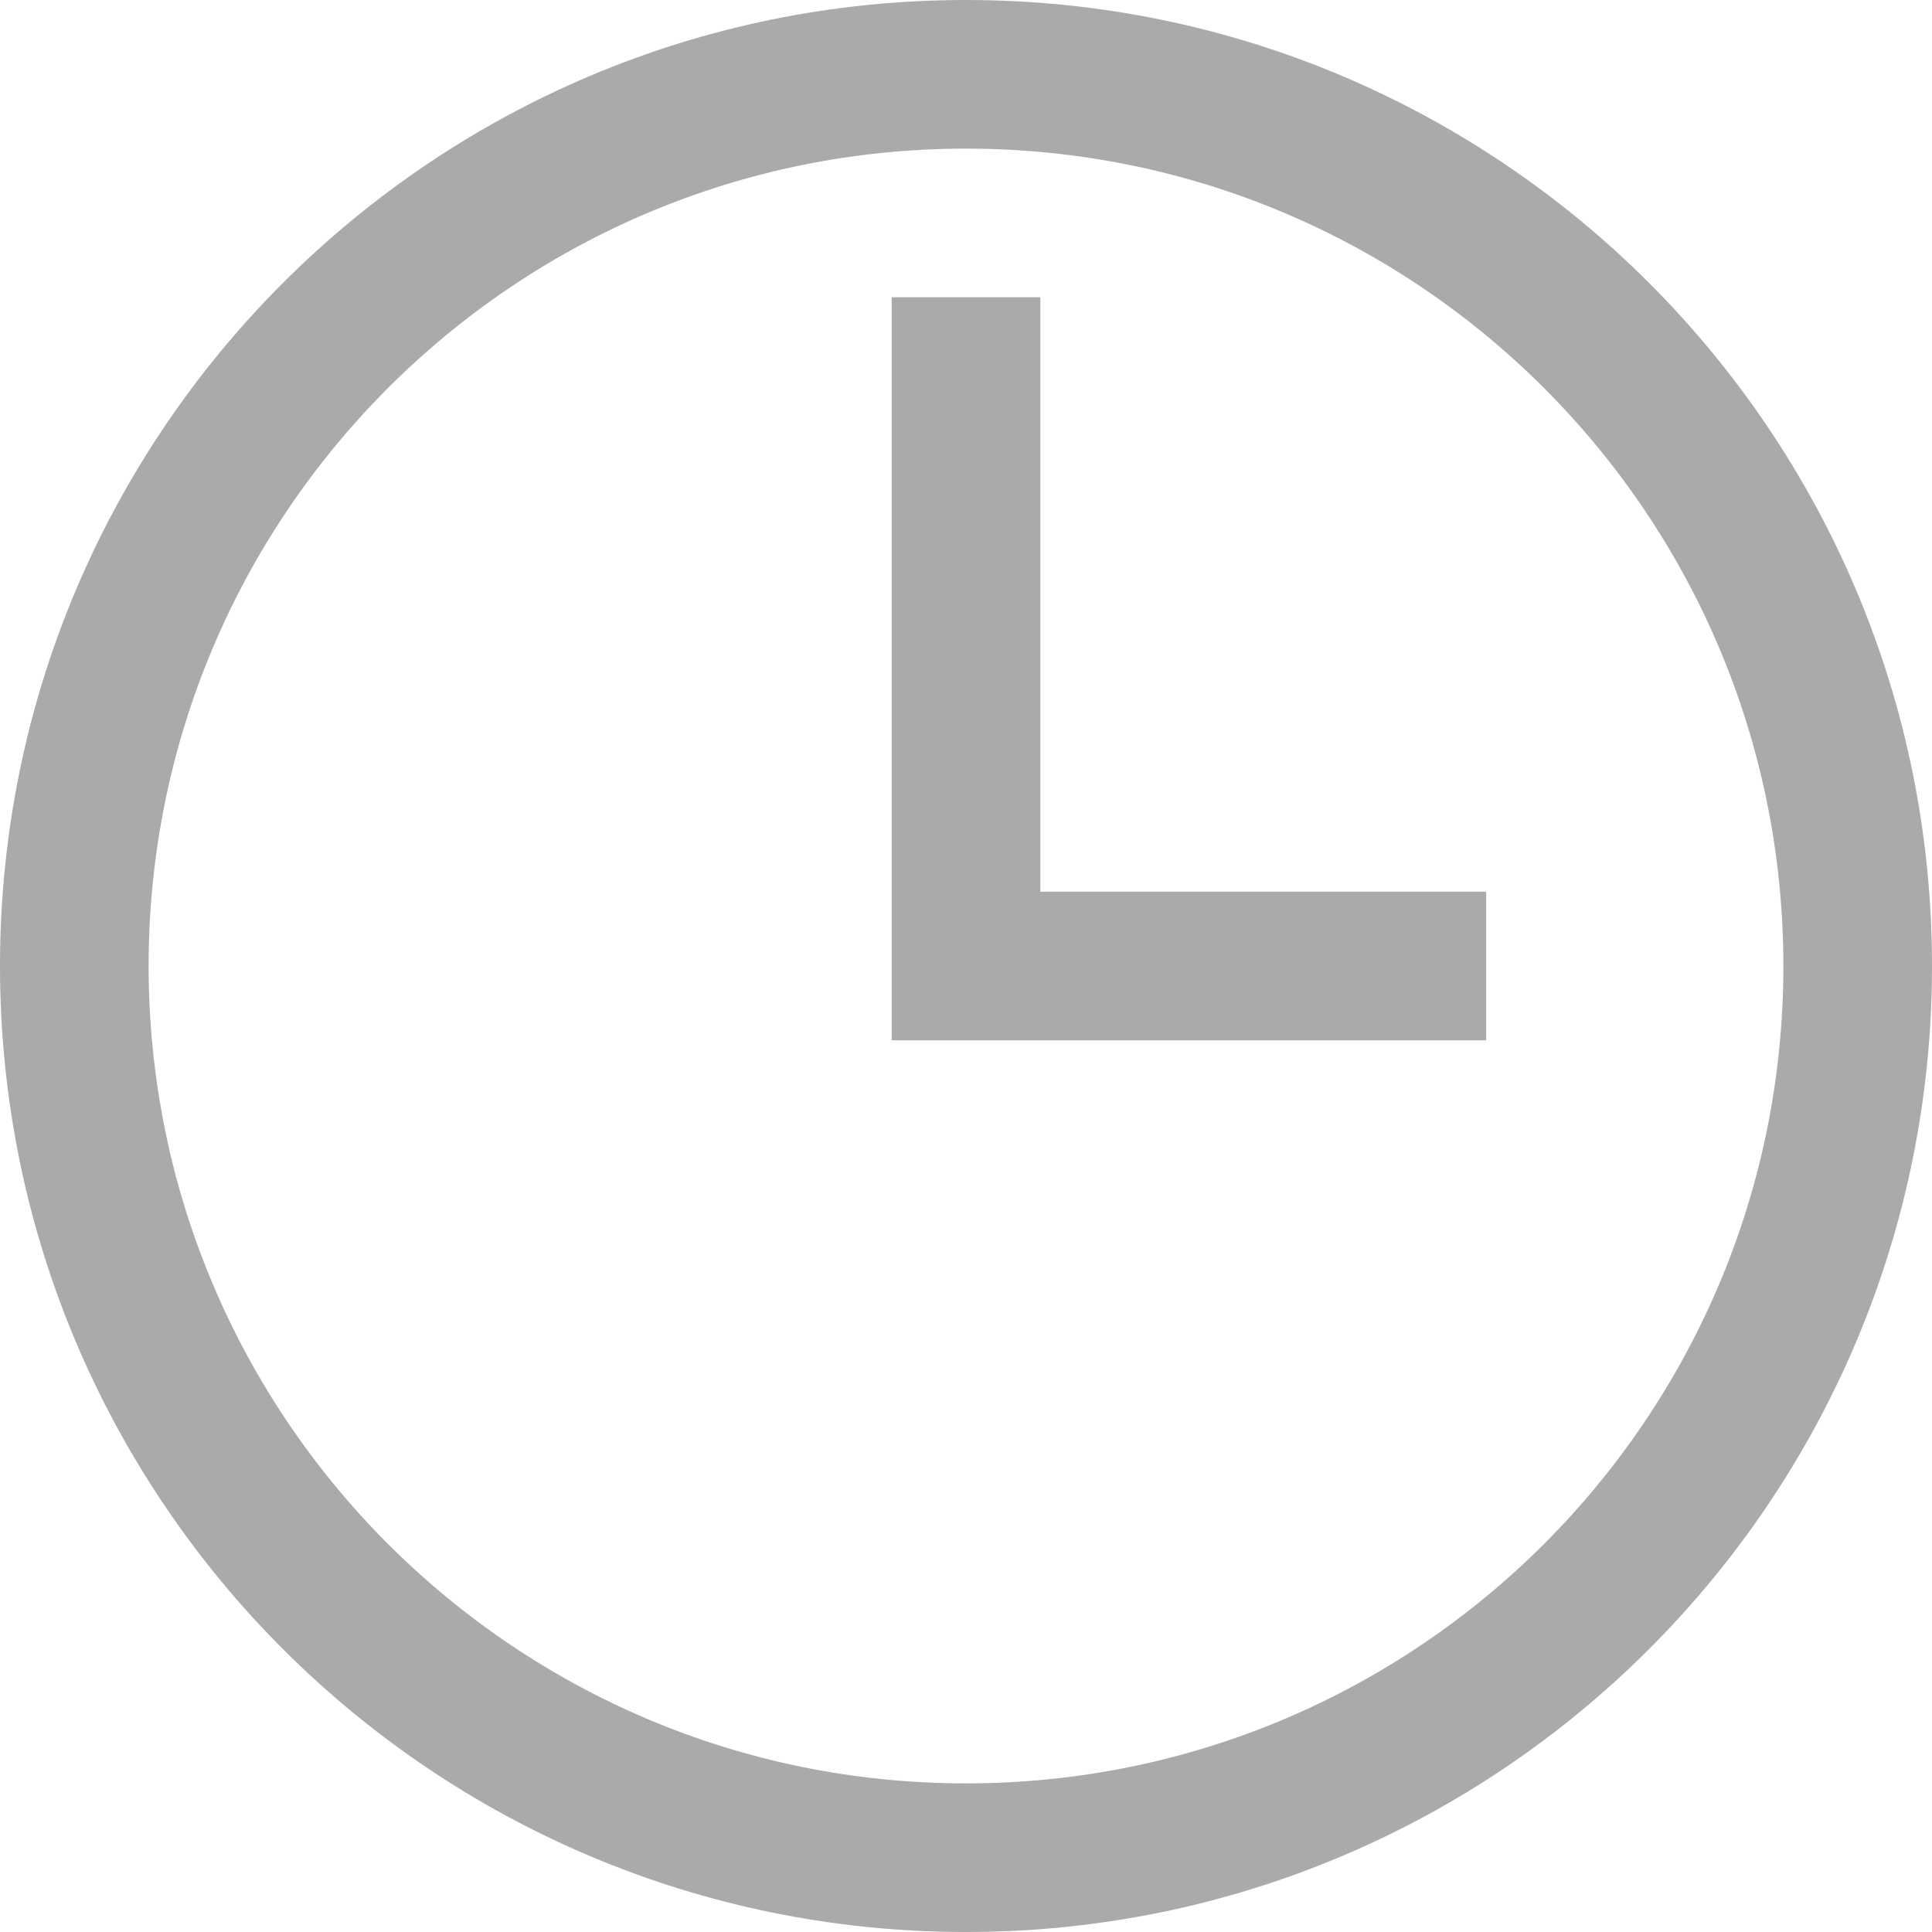
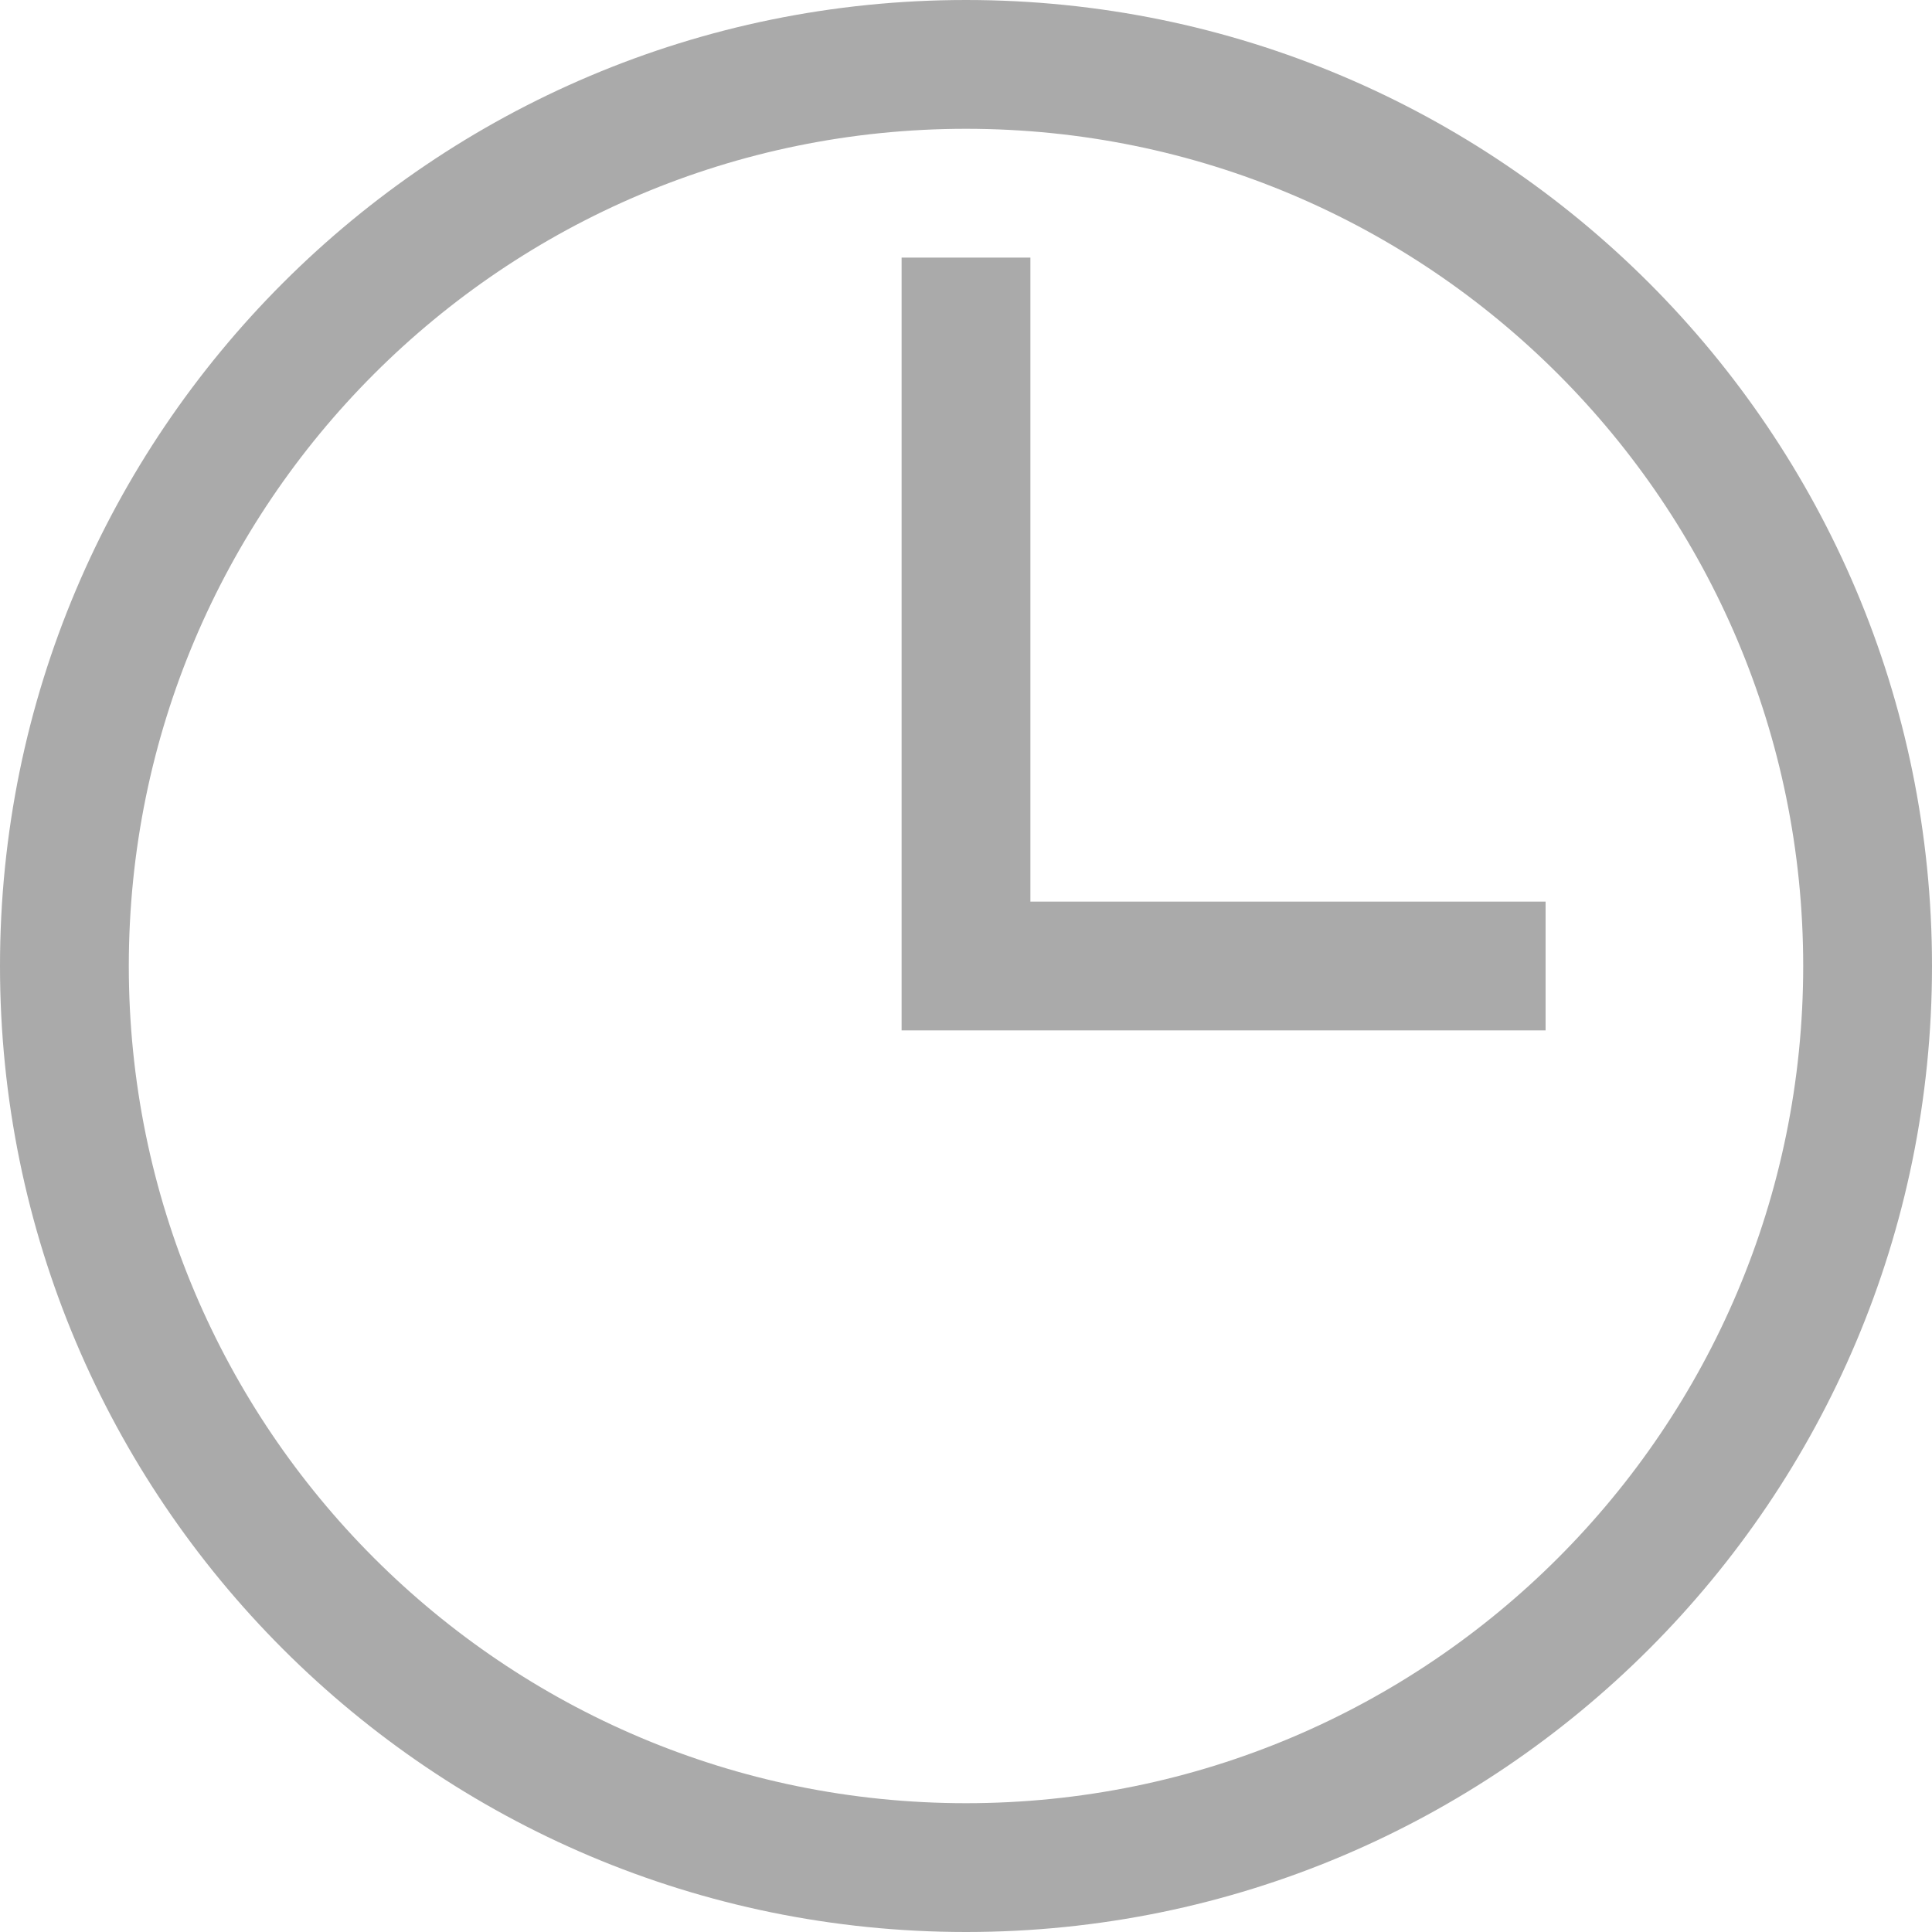
- <svg xmlns="http://www.w3.org/2000/svg" width="13px" height="13px" viewBox="0 0 13 13" version="1.1">
+ <svg xmlns="http://www.w3.org/2000/svg" width="15px" height="15px" viewBox="0 0 15 15" version="1.1">
  <defs />
-   <g id="base-copy-110" stroke="none" stroke-width="1" fill="none" fill-rule="evenodd">
-     <g id="Group-Copy-8" transform="translate(-11, -128)" fill="#AAAAAA">
-       <path d="M17.5,141 C21.09,141 24,138.09 24,134.5 C24,130.91 21.09,128 17.5,128 C13.91,128 11,130.91 11,134.5 C11,138.09 13.91,141 17.5,141 Z M17.5,140 C14.462,140 12,137.538 12,134.5 C12,131.462 14.462,129 17.5,129 C20.538,129 23,131.462 23,134.5 C23,137.538 20.538,140 17.5,140 Z M17,130 L18,130 L18,135 L17,135 L17,130 Z M18,134 L21,134 L21,135 L18,135 L18,134 Z" id="Rectangle-92-Copy-5" />
-     </g>
+   <g id="base-copy-145" stroke="none" stroke-width="1" fill="none" fill-rule="evenodd">
+     <path d="M7.5,15 C11.642,15 15,11.642 15,7.5 C15,3.358 11.642,0 7.5,0 C3.358,0 0,3.358 0,7.5 C0,11.642 3.358,15 7.5,15 Z M7.5,14 C3.91,14 1,11.09 1,7.5 C1,3.91 3.91,1 7.5,1 C11.09,1 14,3.91 14,7.5 C14,11.09 11.09,14 7.5,14 Z M7,2 L8,2 L8,7 L7,7 L7,2 Z M7,7 L12,7 L12,8 L7,8 L7,7 Z" id="Rectangle-92-Copy-5" fill="#AAAAAA" />
  </g>
</svg>
